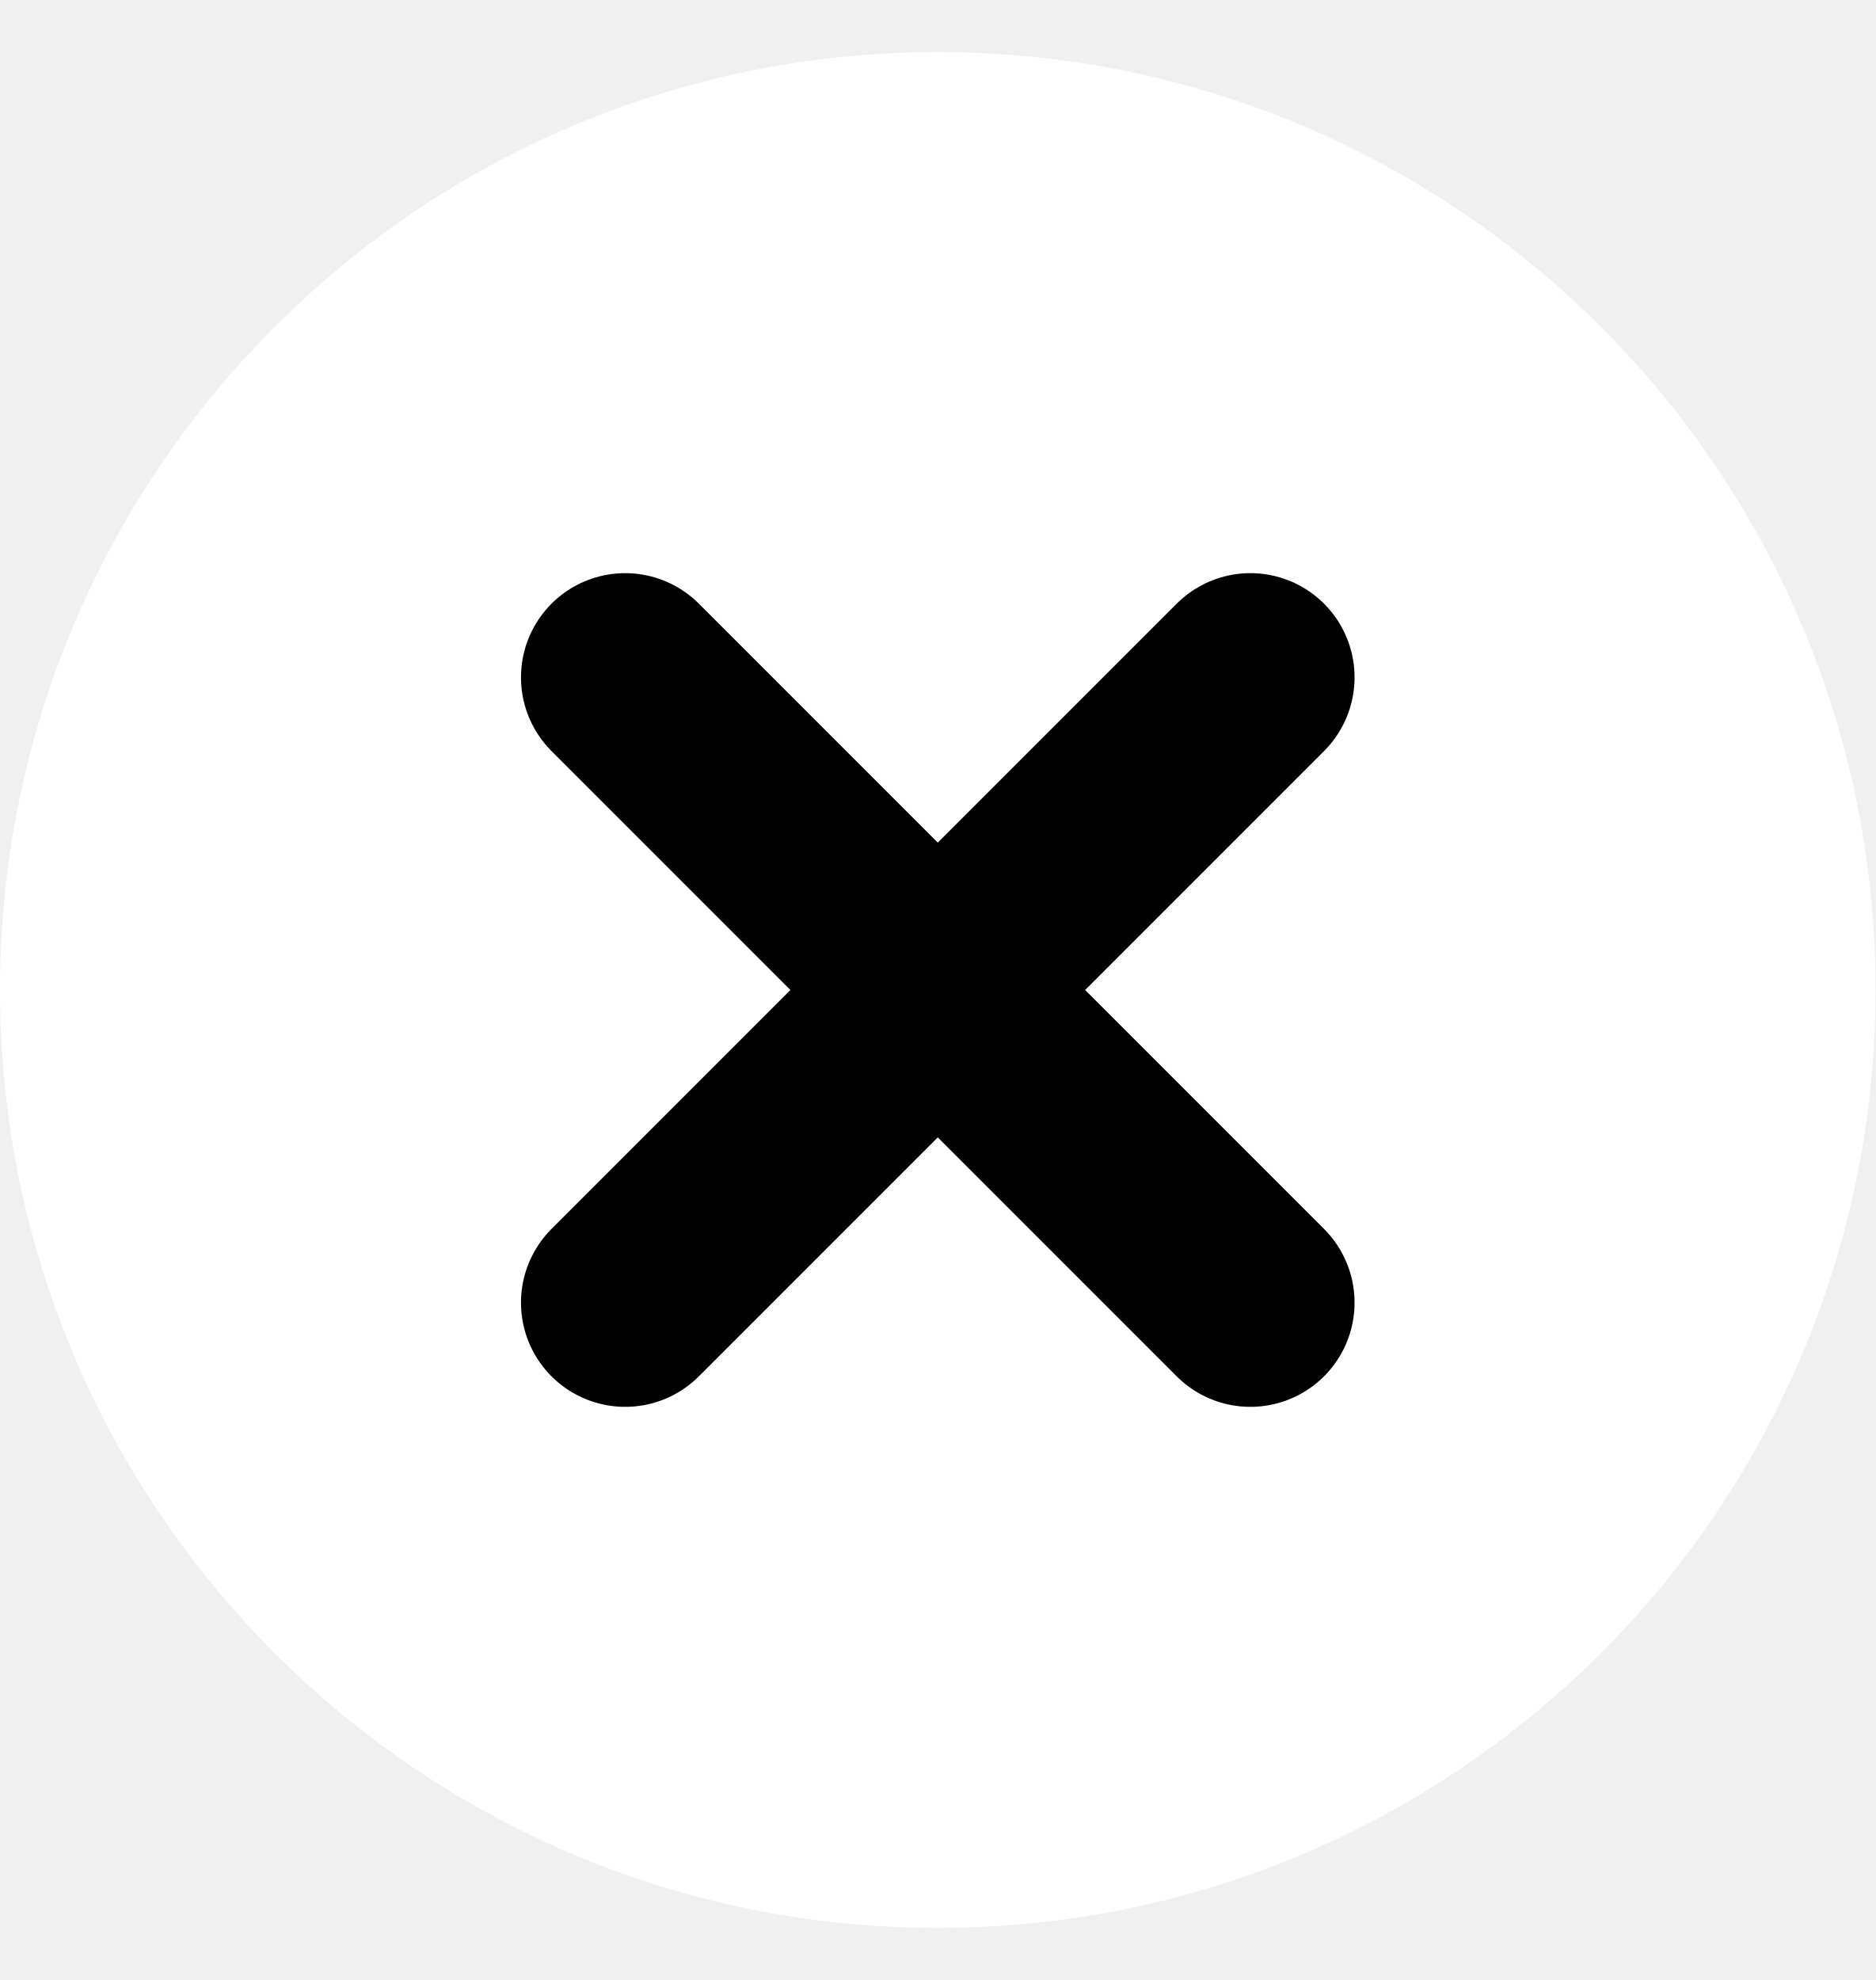
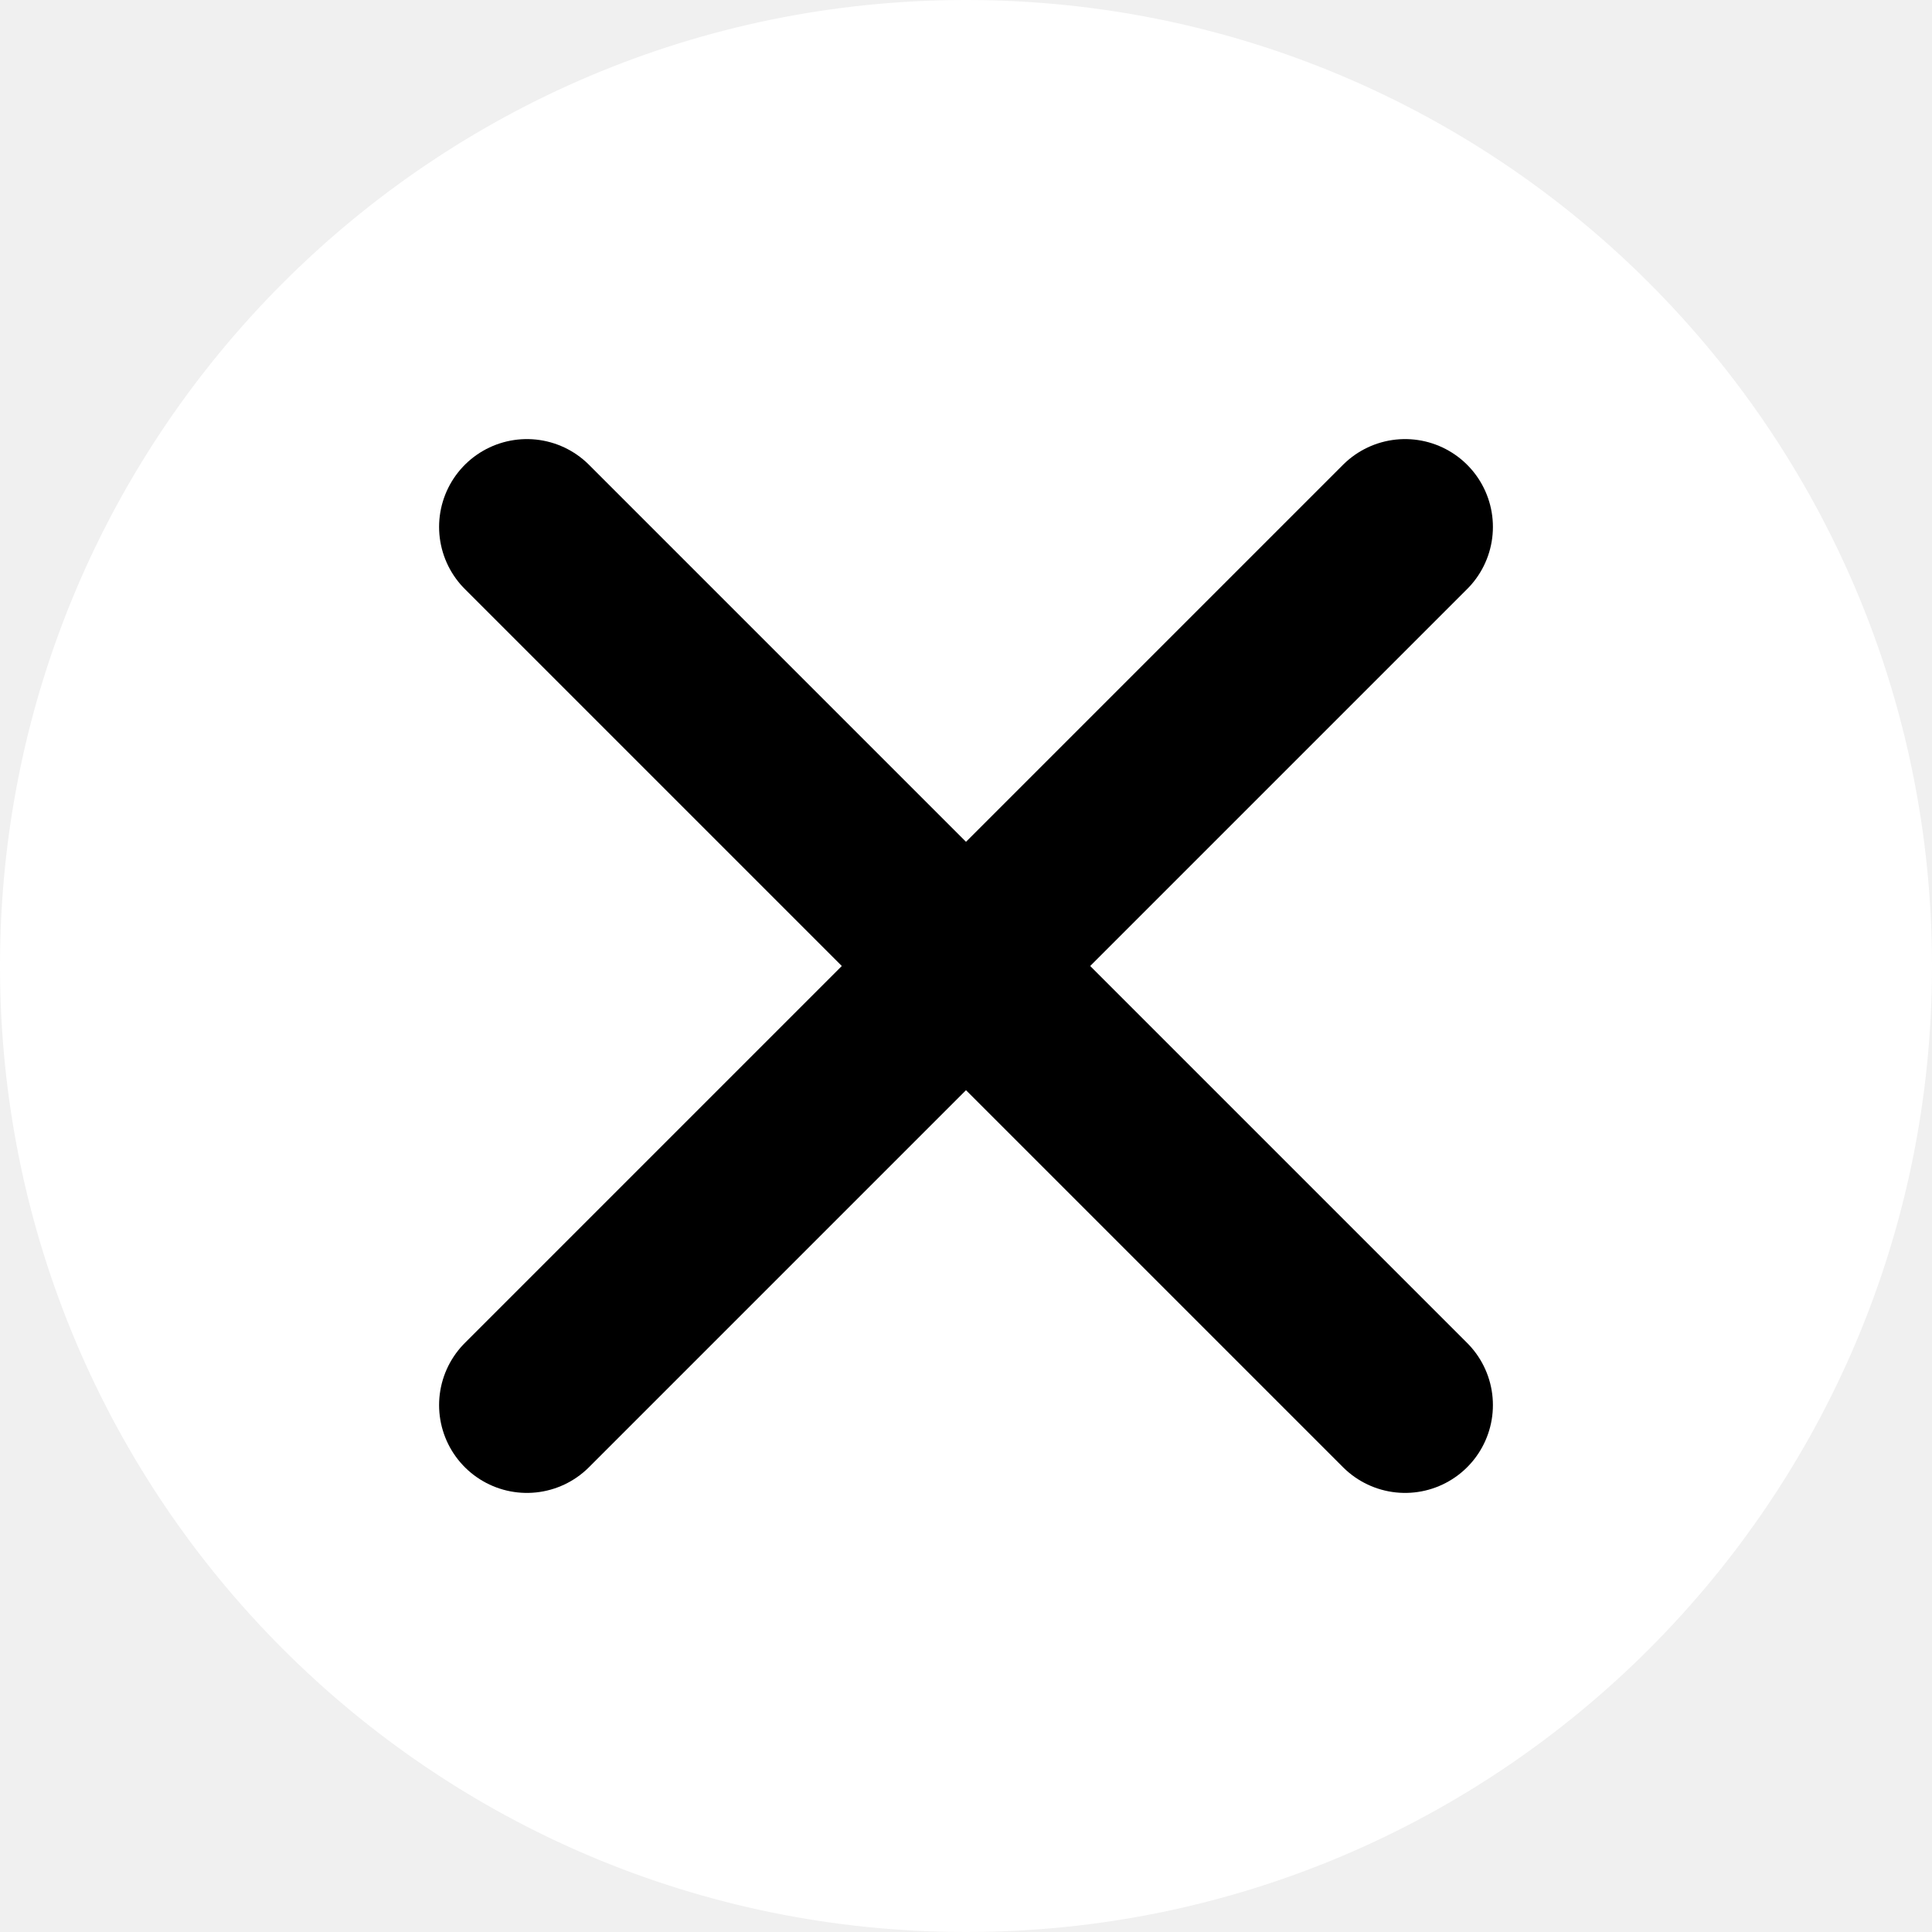
- <svg xmlns="http://www.w3.org/2000/svg" width="18" height="19" viewBox="0 0 18 19" fill="none">
-   <rect y="0.5" width="18" height="18" rx="9" fill="white" />
-   <path d="M6 12.5L12 6.5M12 12.5L6 6.5" stroke="black" stroke-width="2" stroke-linecap="round" stroke-linejoin="round" />
+ <svg xmlns="http://www.w3.org/2000/svg" width="22" height="22" viewBox="0 0 22 22" fill="none">
+   <rect width="22" height="22" rx="11" fill="white" />
+   <path d="M6 16L16 6M16 16L6 6" stroke="black" stroke-width="2" stroke-linecap="round" stroke-linejoin="round" />
</svg>
